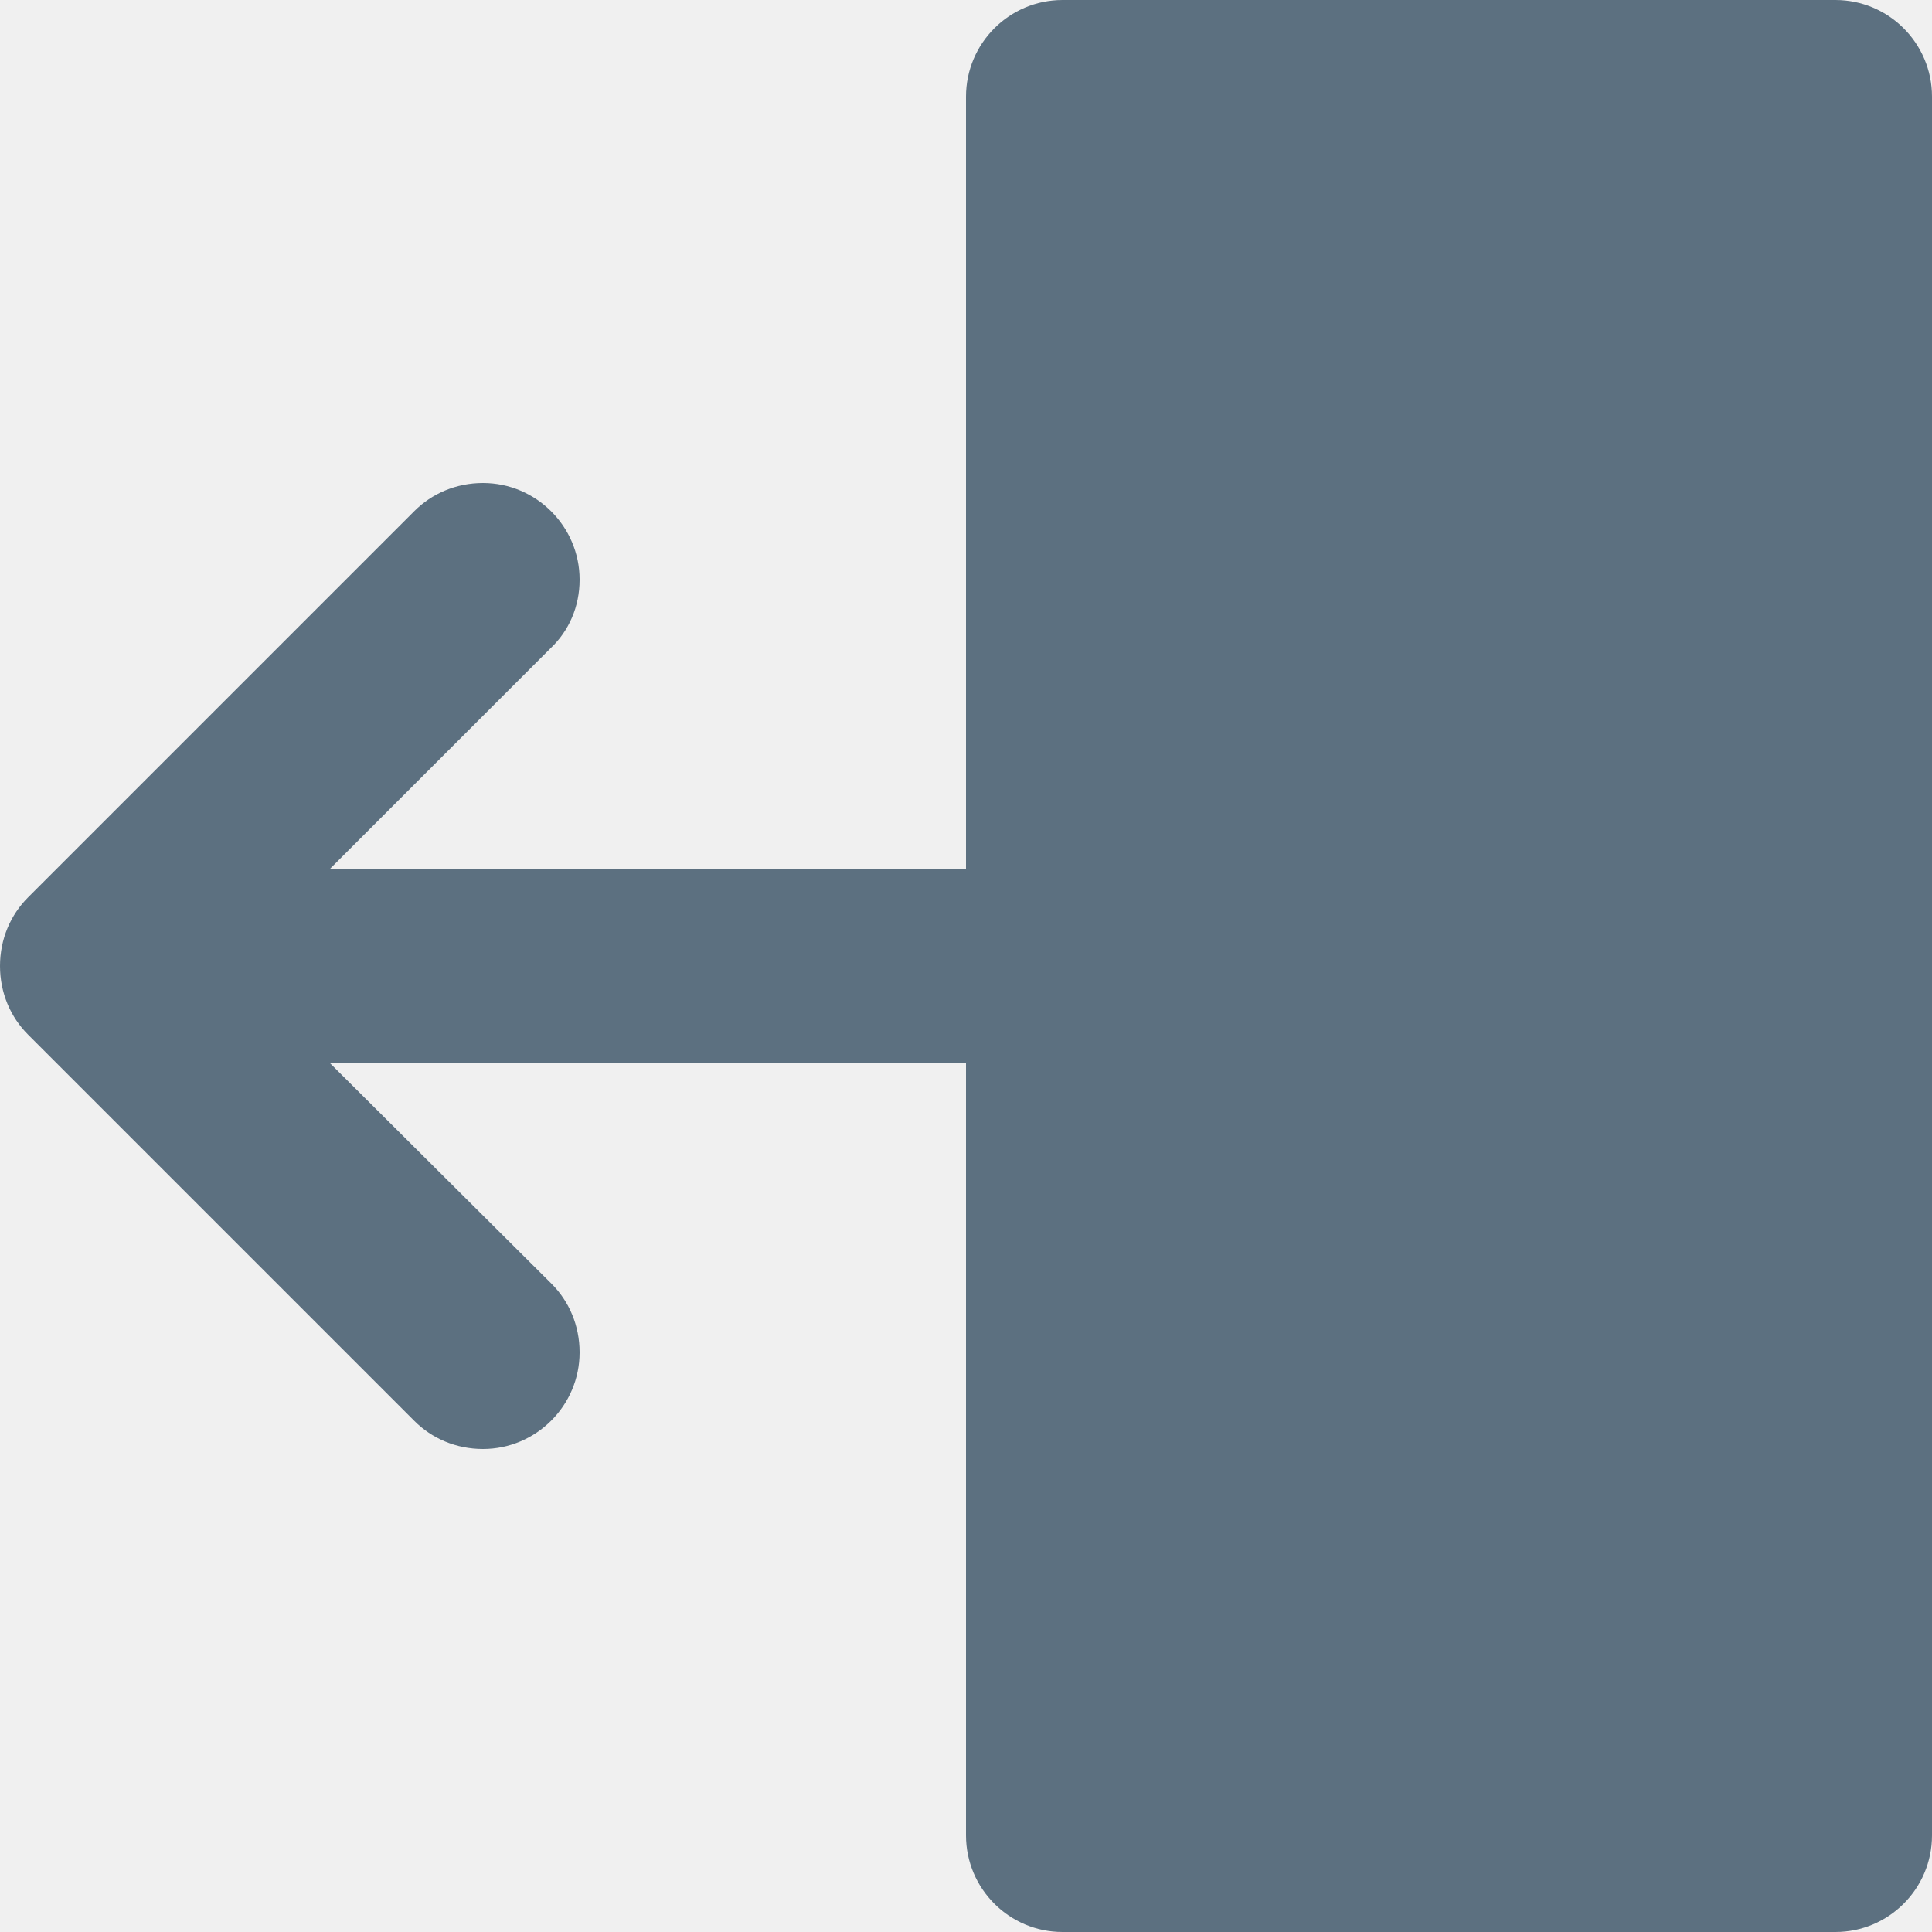
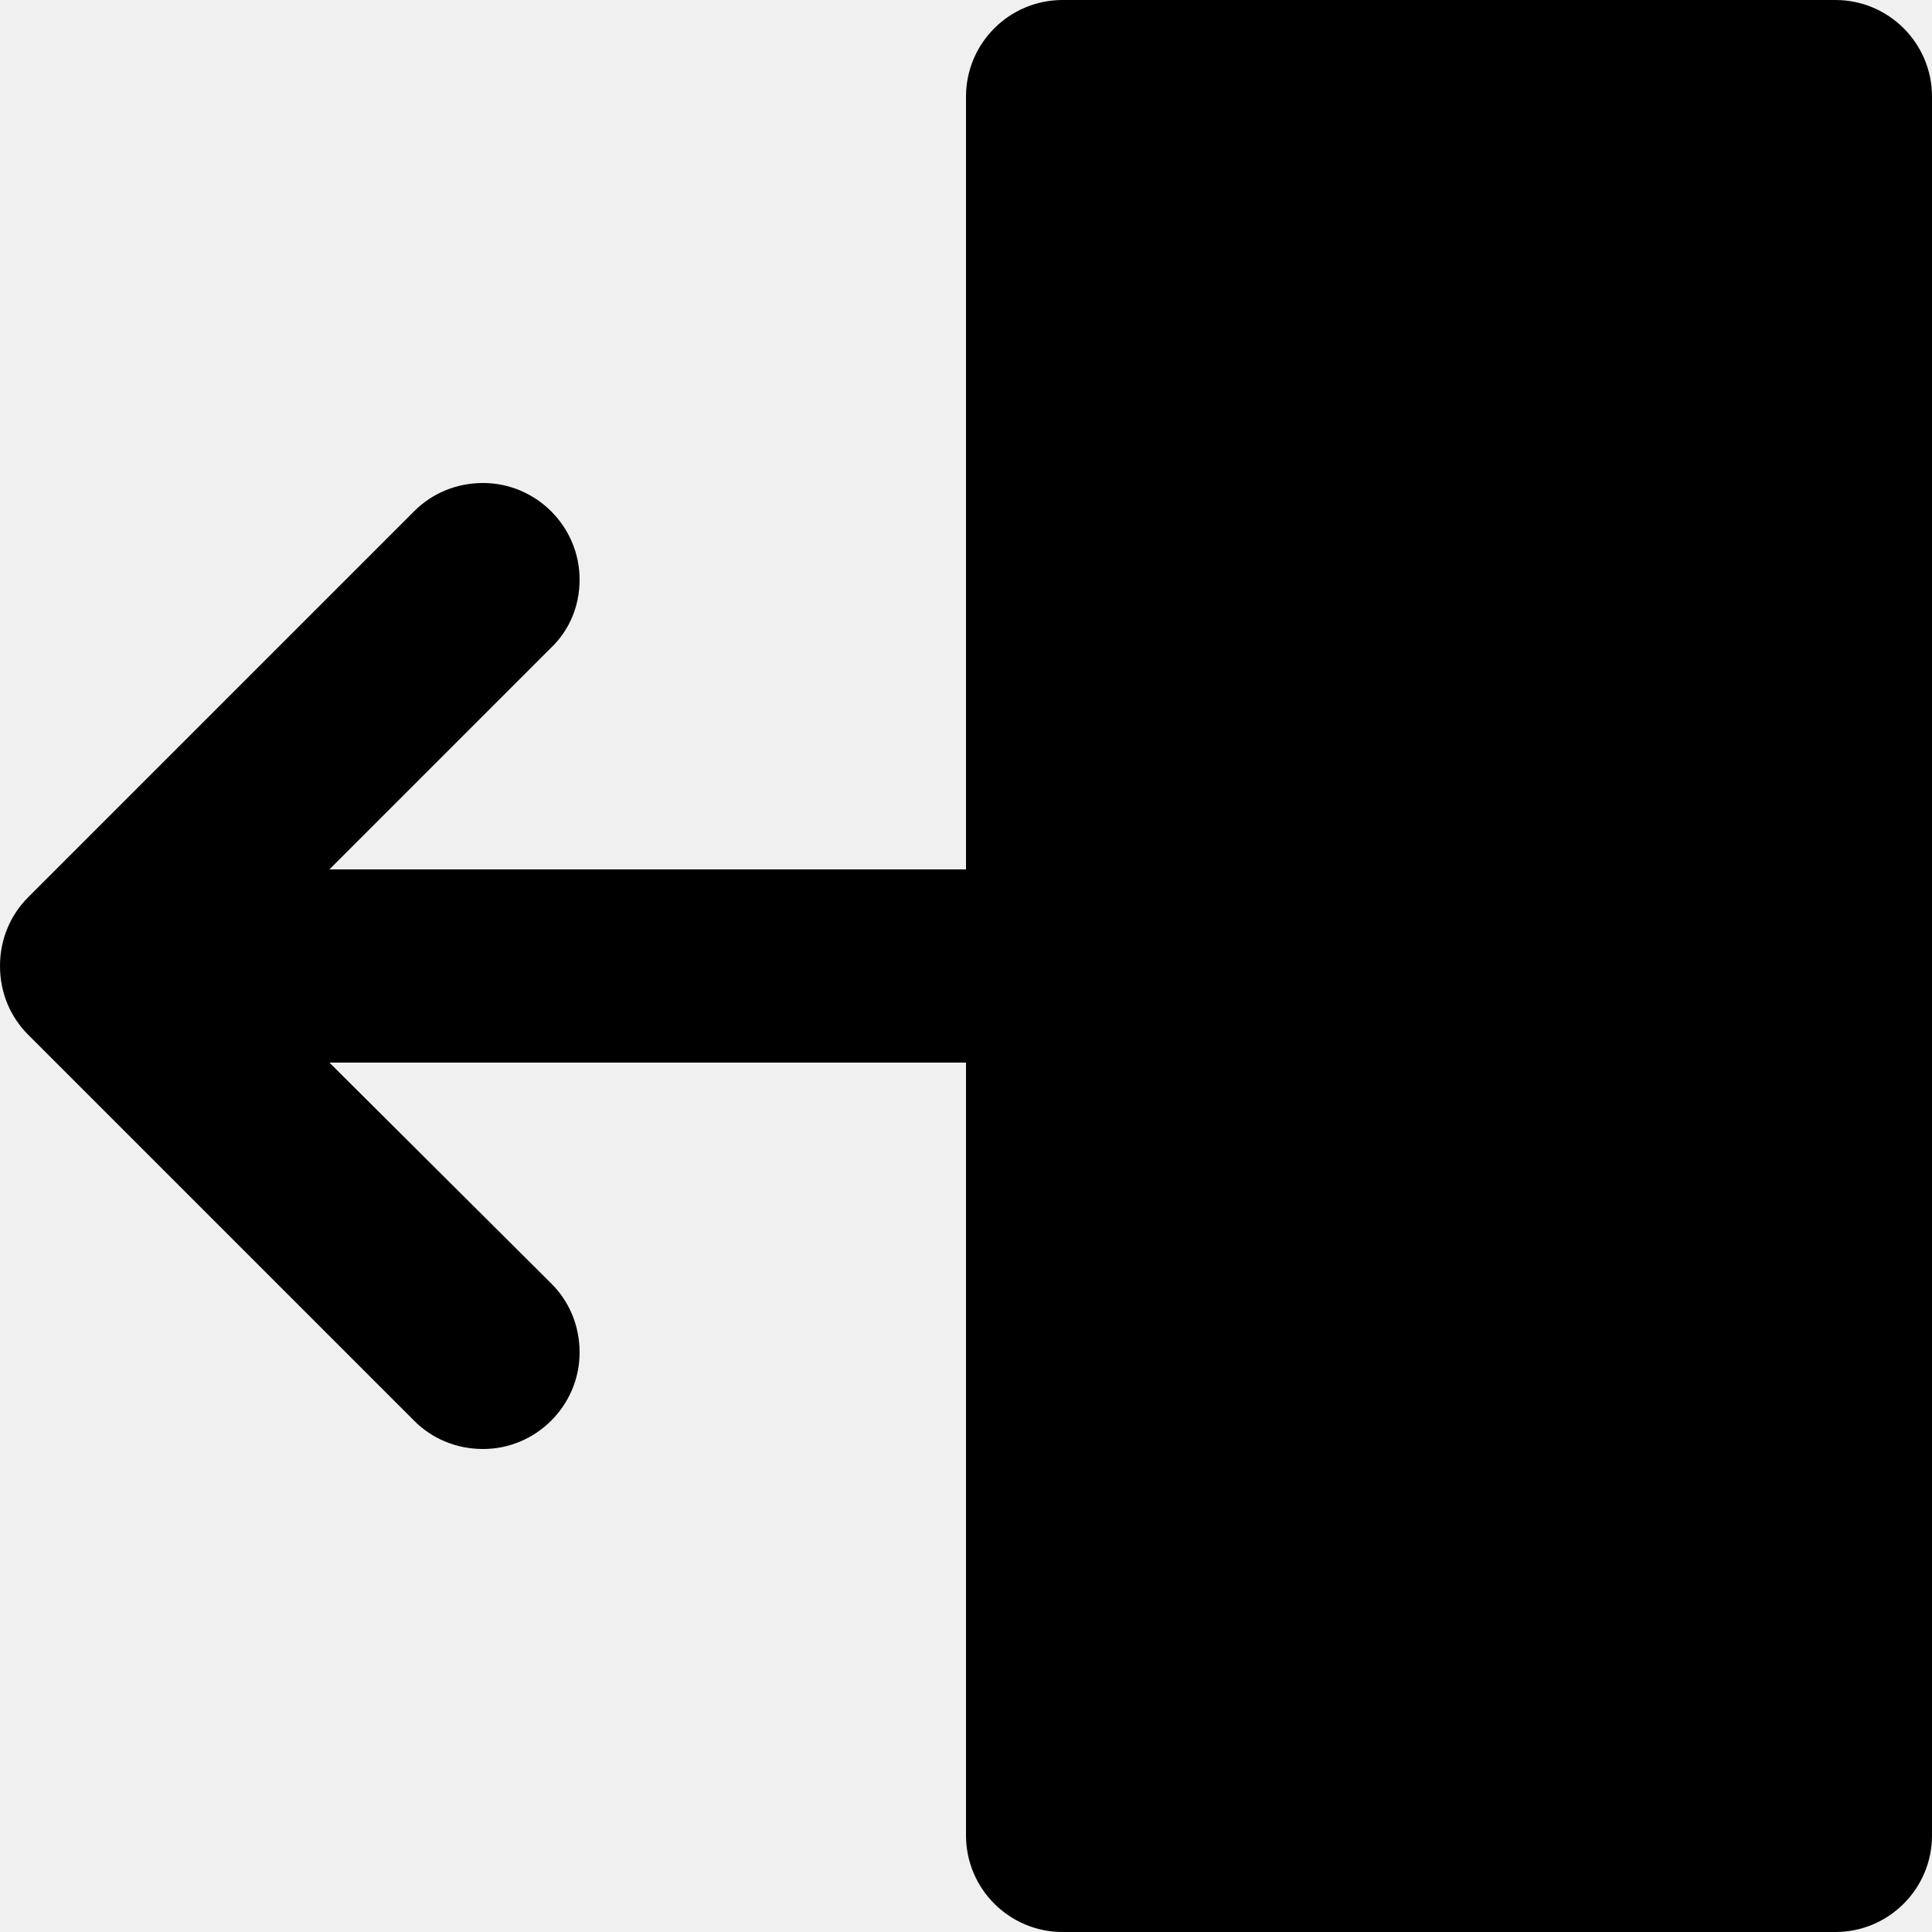
- <svg xmlns="http://www.w3.org/2000/svg" xmlns:xlink="http://www.w3.org/1999/xlink" width="20px" height="20px" viewBox="0 0 20 20" version="1.1">
-   <defs>
-     <path d="M11,0 L19,0 C19.552,0 20,0.448 20,1 L20,19 C20,19.552 19.552,20 19,20 L11,20 C10.448,20 10,19.552 10,19 L10,1 C10,0.448 10.448,0 11,0 Z M10,9 L3.41,9 L5.7,6.71 C5.89,6.53 6,6.28 6,6 C6,5.45 5.55,5 5,5 C4.72,5 4.47,5.11 4.29,5.29 L0.29,9.29 C0.11,9.47 8.52651283e-14,9.72 8.52651283e-14,10 C8.52651283e-14,10.28 0.11,10.53 0.29,10.71 L4.29,14.71 C4.47,14.89 4.72,15 5,15 C5.55,15 6,14.55 6,14 C6,13.72 5.89,13.47 5.71,13.29 L3.41,11 L10,11 L10,9 Z" id="path-1" />
-   </defs>
-   <g id="bp3-icon-drawer-right-filled" stroke="none" stroke-width="1" fill="none" fill-rule="evenodd">
-     <mask id="mask-2" fill="white">
-       <use xlink:href="#path-1" />
-     </mask>
-     <g id="bp3-icon-drawer-left" fill-rule="nonzero" />
-     <g id="20-Light-/-Icon-/-Default" mask="url(#mask-2)" fill="#5C7080">
-       <rect id="Rectangle" x="0" y="0" width="20" height="20" />
-     </g>
+ <svg xmlns="http://www.w3.org/2000/svg" width="20px" height="20px" viewBox="0 0 20 20" version="1.1">
+   <g id="drawer-right-filled" stroke="none" stroke-width="1" fill="none" fill-rule="evenodd">
+     <path d="M11,0 L19,0 C19.552,0 20,0.448 20,1 L20,19 C20,19.552 19.552,20 19,20 L11,20 C10.448,20 10,19.552 10,19 L10,1 C10,0.448 10.448,0 11,0 Z M10,9 L3.41,9 L5.7,6.71 C5.89,6.53 6,6.28 6,6 C6,5.45 5.55,5 5,5 C4.72,5 4.47,5.11 4.29,5.29 L0.29,9.29 C0.11,9.47 8.52651283e-14,9.72 8.52651283e-14,10 C8.52651283e-14,10.28 0.11,10.53 0.29,10.71 L4.29,14.71 C4.47,14.89 4.72,15 5,15 C5.55,15 6,14.55 6,14 C6,13.72 5.89,13.47 5.71,13.29 L3.41,11 L10,11 L10,9 Z" id="Shape" fill="#000000" fill-rule="nonzero" />
  </g>
</svg>
